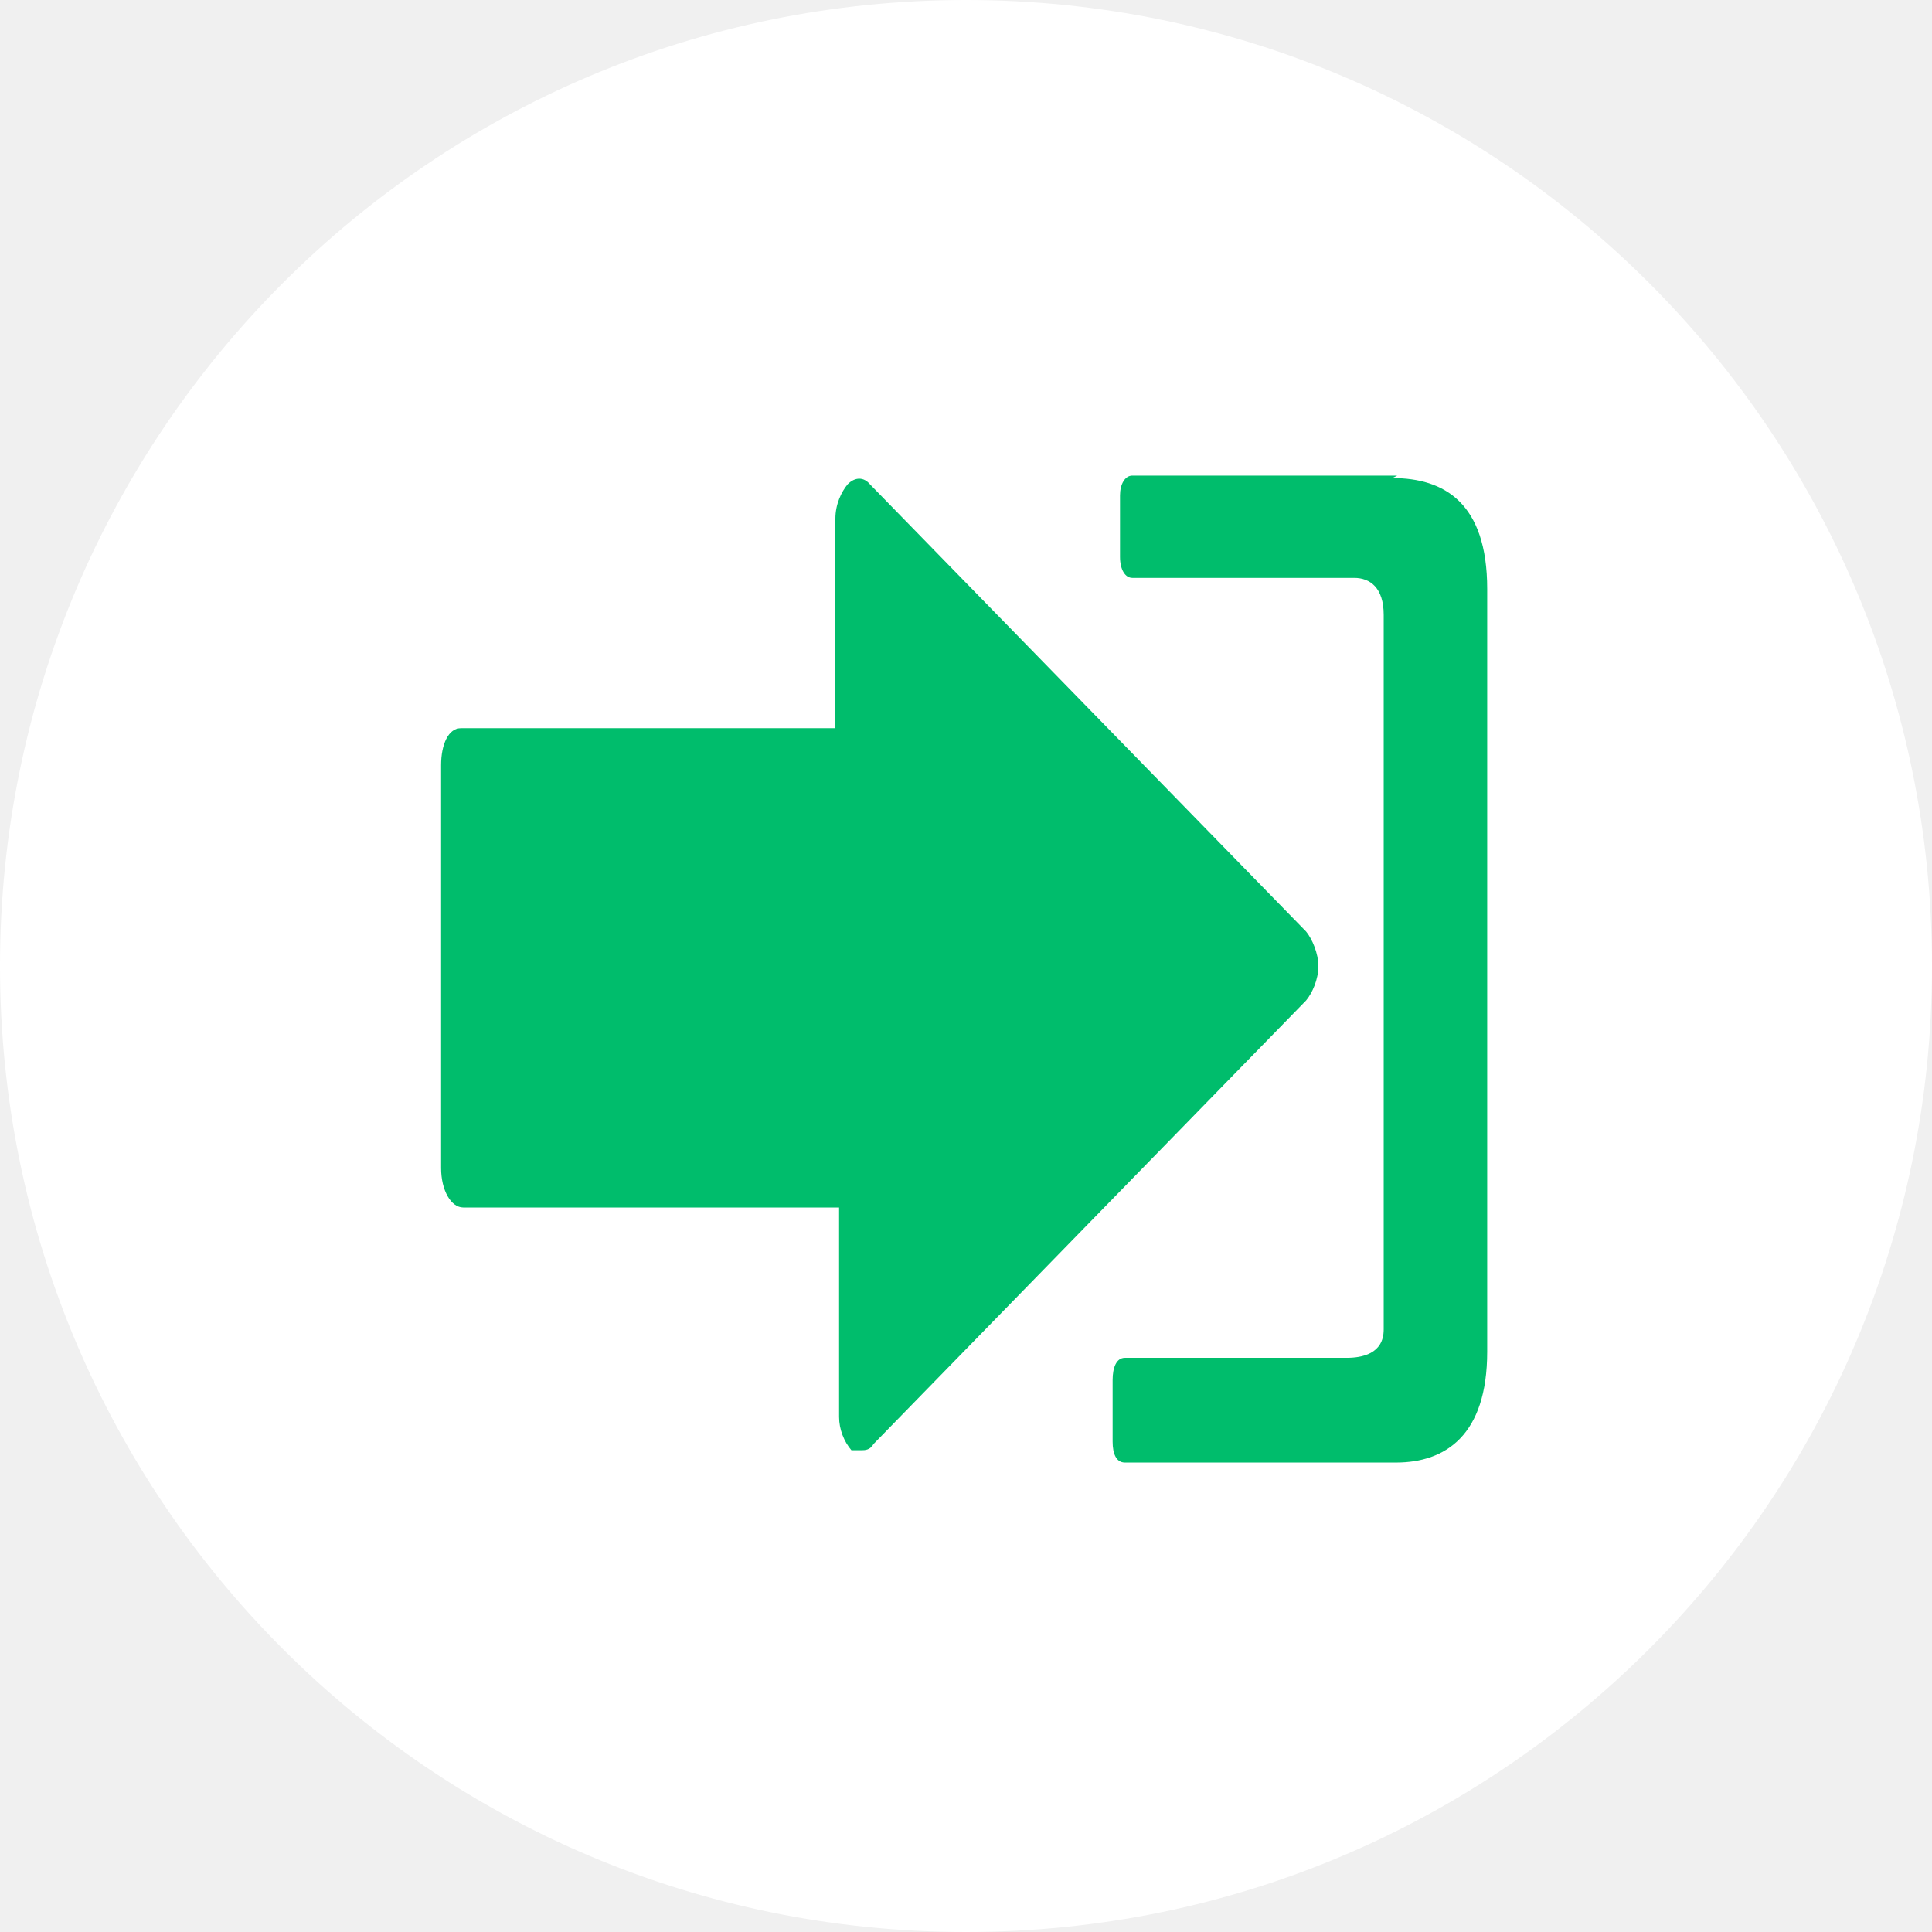
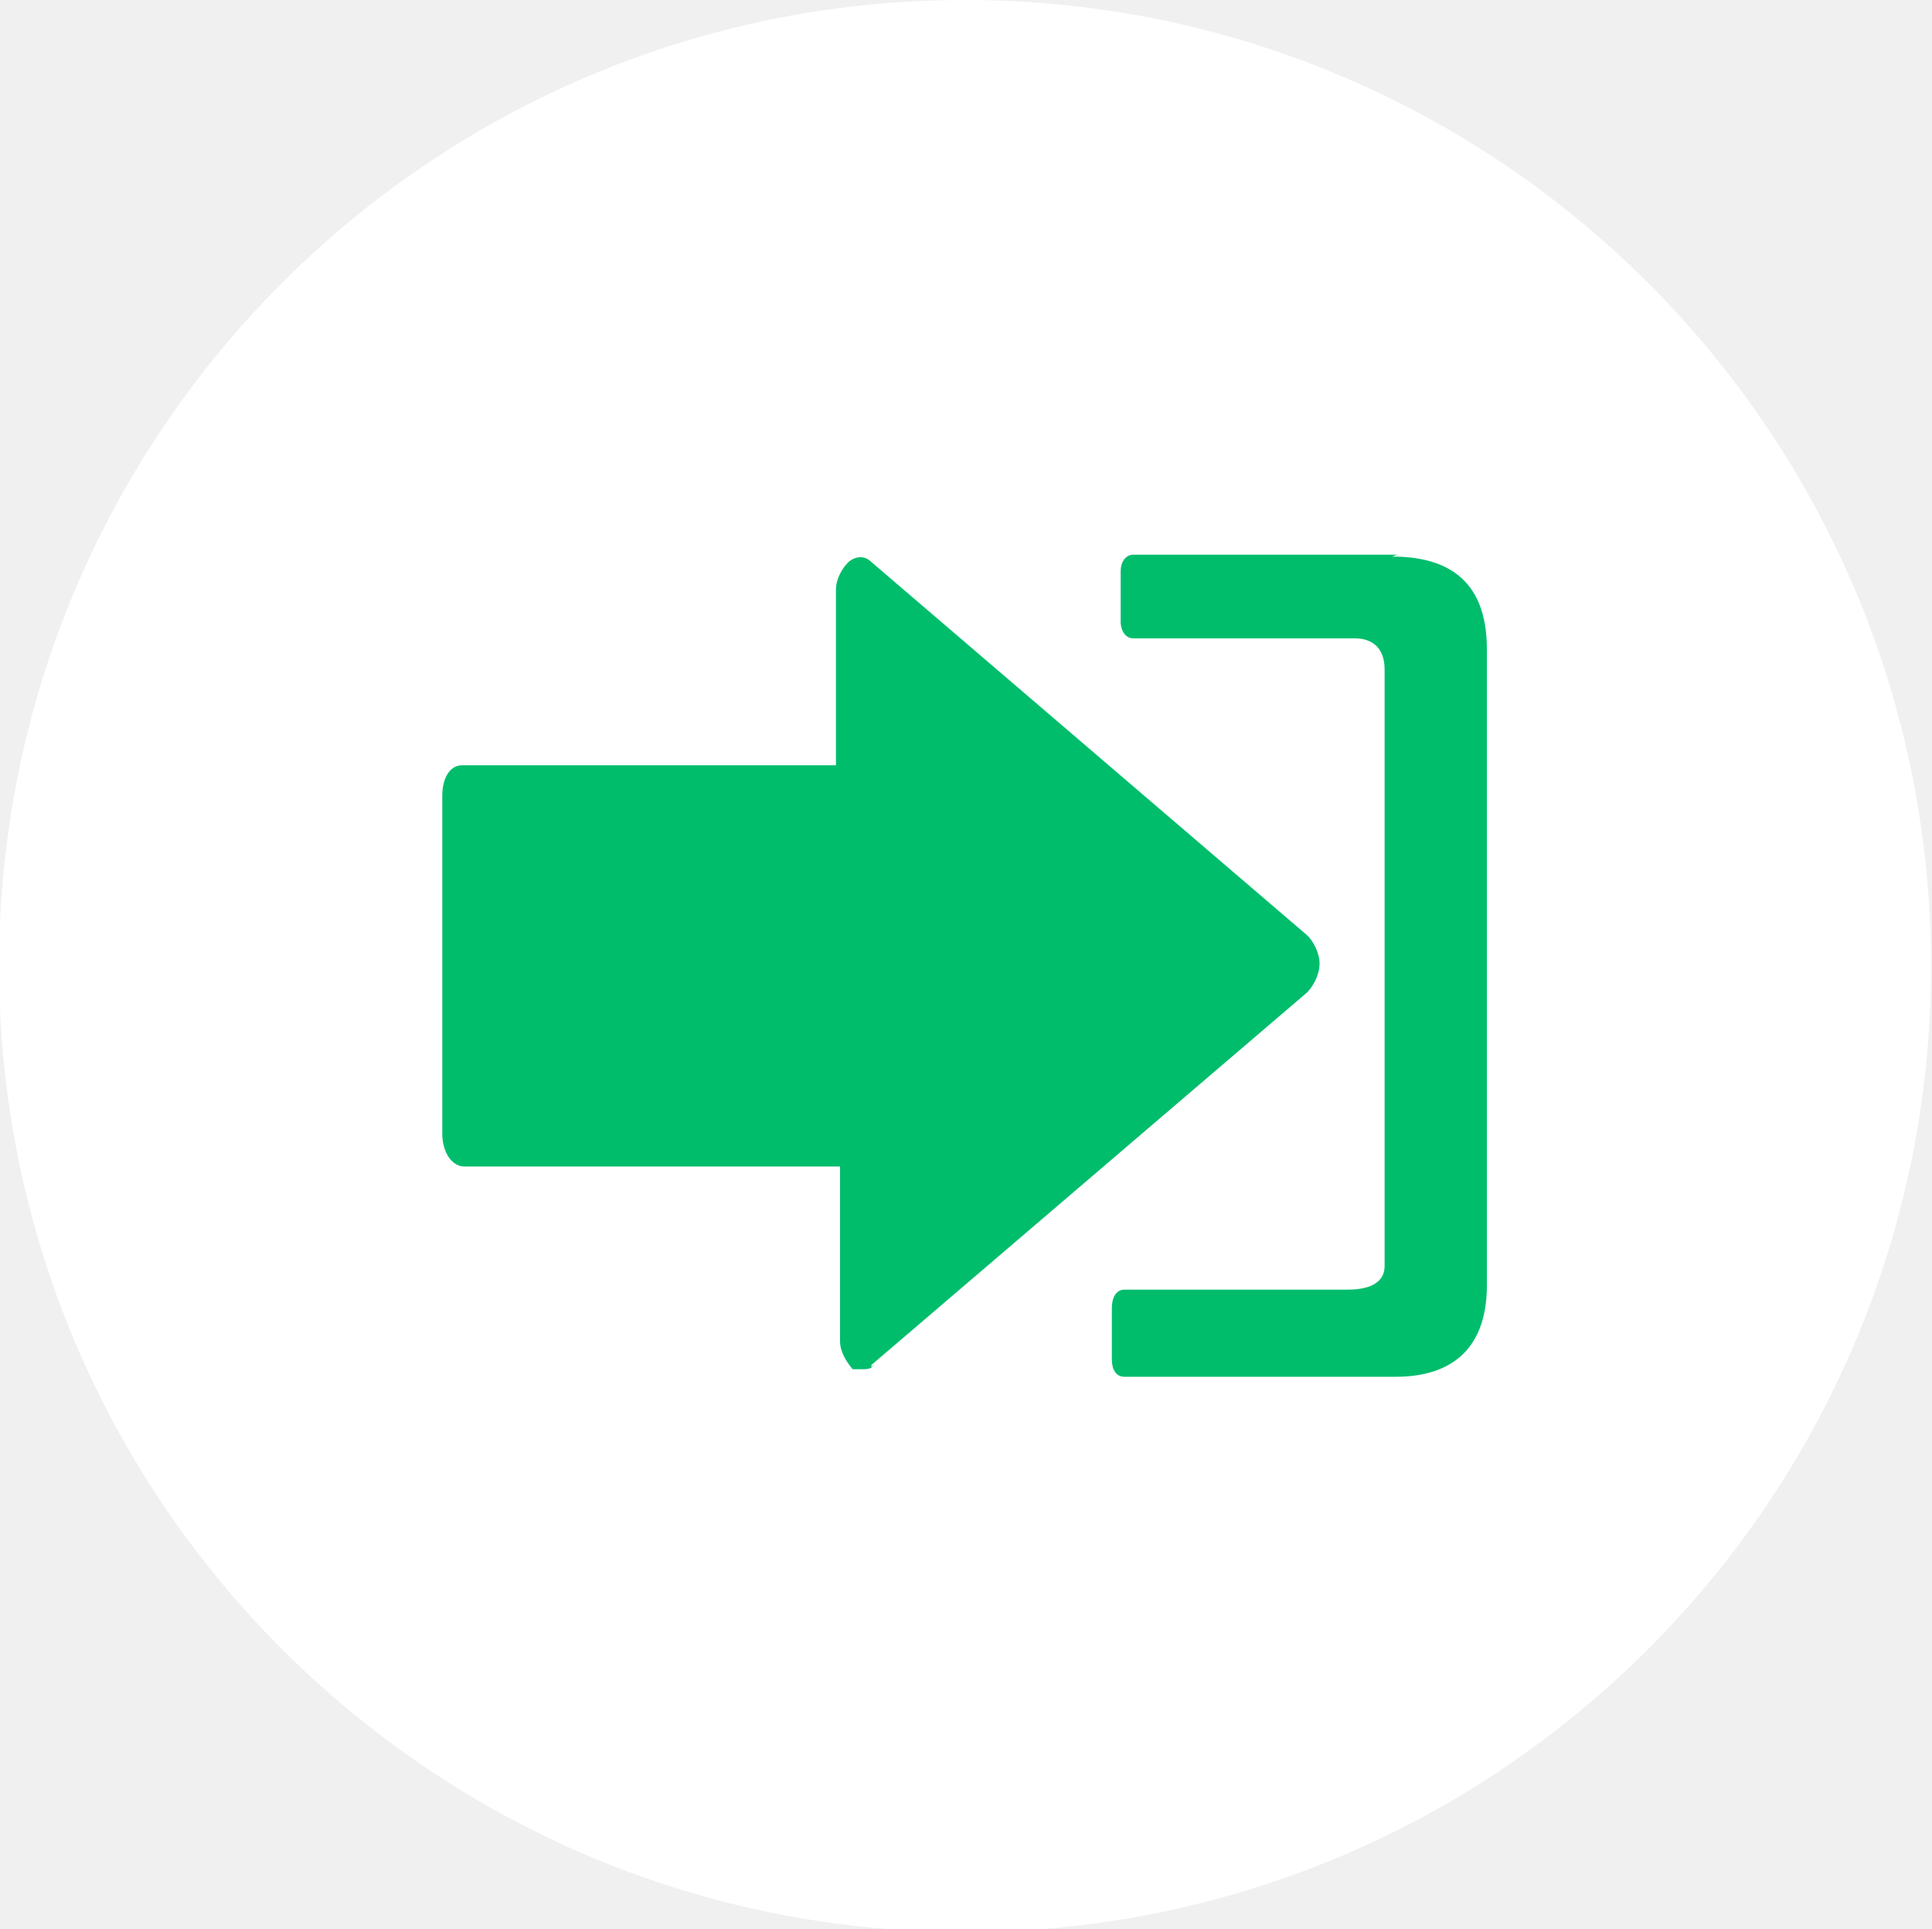
- <svg xmlns="http://www.w3.org/2000/svg" viewBox="315.6 490.2 156.8 156.8">
-   <circle fill="#FFF" cx="394" cy="568.6" r="78.4" />
+ <svg xmlns="http://www.w3.org/2000/svg" width="612" height="611">
+   <circle fill="#FFF" cx="305.7" cy="306" r="306" />
  <g fill="#00BD6C">
-     <path d="M386.2 607.7l35.4-36.3c.5-.6 1-1.7 1-2.8 0-1-.5-2.2-1-2.8l-35.4-36.3c-.5-.6-1.2-.6-1.8 0-.5.6-1 1.6-1 2.8v17H353c-1 0-1.6 1.3-1.6 3V585c0 1.8.8 3.2 1.8 3.2h30.5v17c0 1 .4 2 1 2.7h.8c.3 0 .7 0 1-.5z" />
-     <path d="M429 528.8h-21.5c-.6 0-1 .7-1 1.6v5c0 1 .4 1.7 1 1.7h18c1.3 0 2.4.8 2.4 3v58c0 2-1.8 2.3-3 2.3h-18c-.7 0-1 .8-1 1.8v5c0 1 .3 1.7 1 1.7h22c4 0 7.4-2.2 7.4-9V538c0-7-3.5-9-7.7-9z" />
+     <path d="M276 432.4l138-118c2-2 4-5.6 4-9.2 0-3.3-2-7.2-4-9L276 178c-2-2-4.8-2-7.2 0-2 2-4 5.2-4 9v55.4H146.4c-4 0-6.3 4.2-6.3 9.7v107c0 5.8 3 10.4 7 10.4h119v55.4c0 3.2 2 6.5 4 8.8h3c1.6 0 3 0 4-1.6l-1 1z" />
+     <path d="M443 175.7h-84c-2.4 0-4 2.3-4 5.2v16c0 3 1.6 5.3 4 5.3h70.2c5 0 9.4 2.6 9.4 9.8v189c0 6.5-7 7.5-11.7 7.5h-70.7c-2.7 0-4 2.6-4 5.8v16.3c0 3.2 1.3 5.5 4 5.5h86c15.5 0 28.8-7 28.8-29V205.6c0-22.8-13.6-29.3-30-29.3l1.6-.6z" />
  </g>
</svg>
